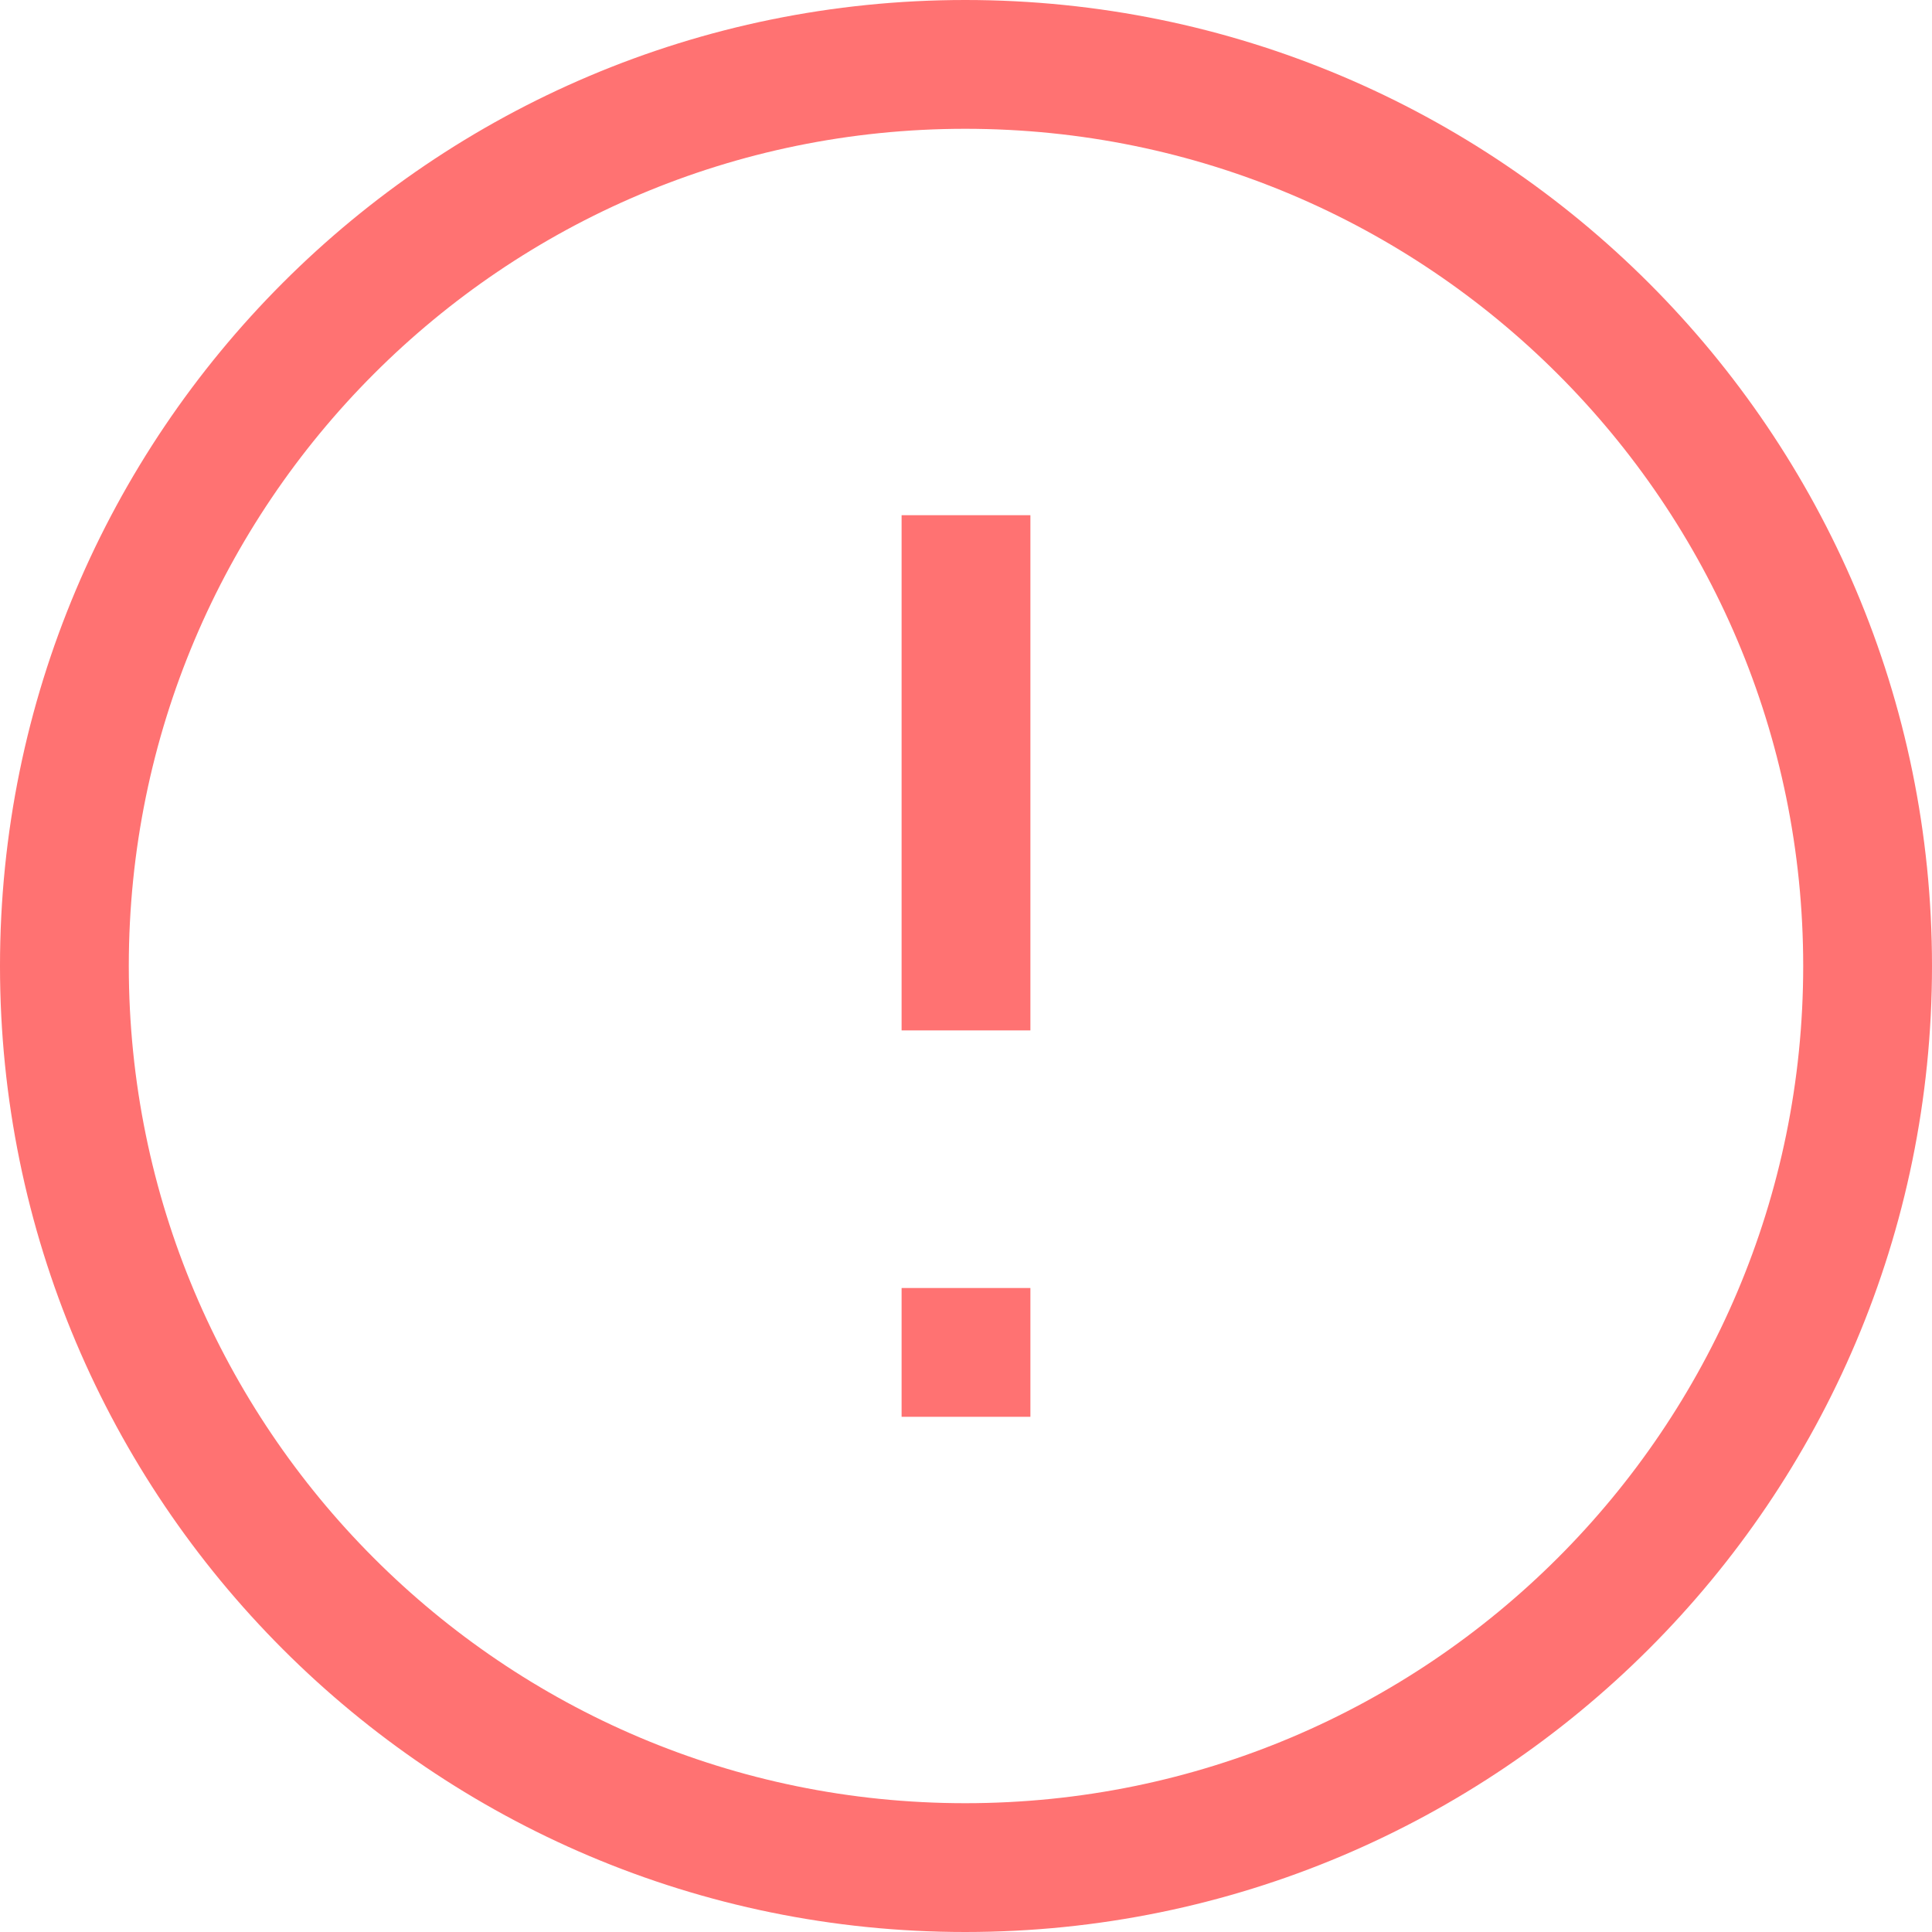
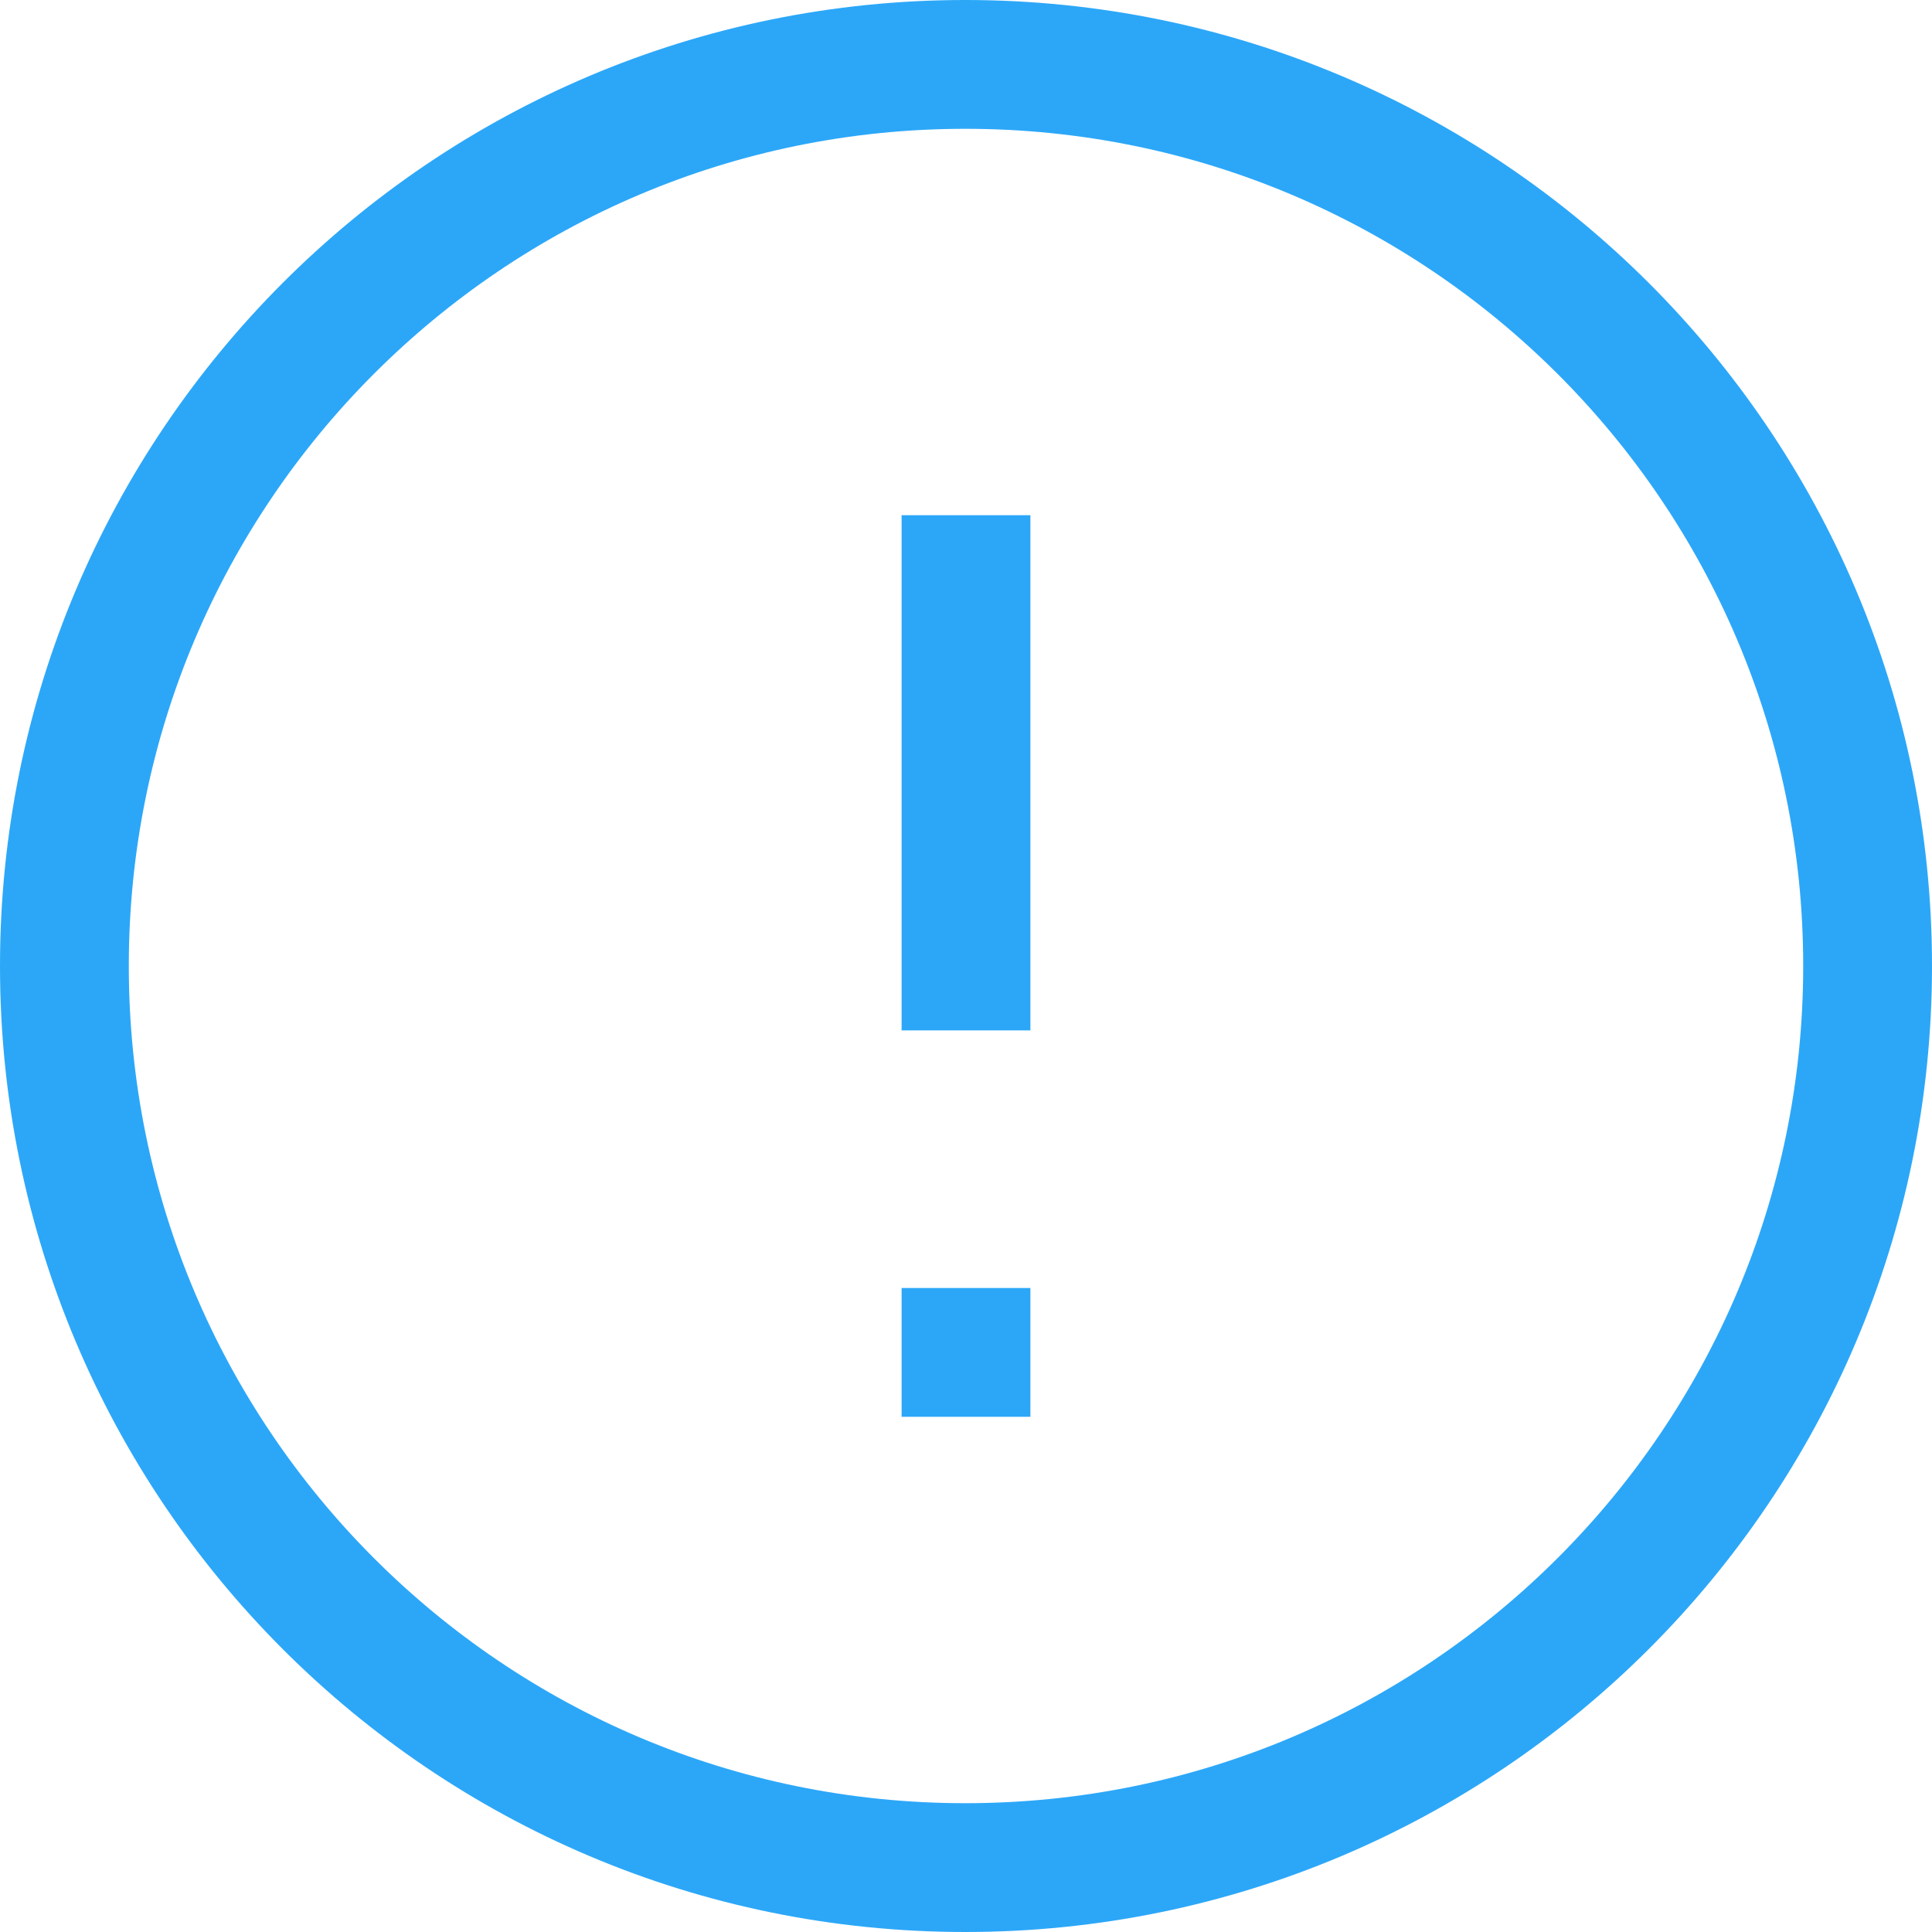
<svg xmlns="http://www.w3.org/2000/svg" width="15px" height="15px" viewBox="0 0 15 15" version="1.1">
  <defs />
  <g id="Page-1" stroke="none" stroke-width="1" fill="none" fill-rule="evenodd">
    <g id="深度音乐2" transform="translate(-80, -255)">
      <g id="Group-4" transform="translate(65, 60)">
        <g id="Group-3" transform="translate(14, 194)">
          <g id="warning" transform="translate(2, 2)">
-             <path d="M6.494,-0.5 C10.363,-0.5 13.5,2.635 13.5,6.5 C13.5,10.365 10.363,13.5 6.494,13.5 C2.63,13.5 -0.5,10.365 -0.5,6.5 C-0.5,2.635 2.63,-0.5 6.494,-0.5 Z" id="Shape" stroke="#FF7272" />
-             <path d="M6,3 L7,3 L7,7 L6,7 L6,3 Z M6,9 L7,9 L7,10 L6,10 L6,9 Z" id="Combined-Shape" fill="#FF7272" />
+             <path d="M6.494,-0.5 C10.363,-0.5 13.5,2.635 13.5,6.5 C13.5,10.365 10.363,13.5 6.494,13.5 C2.63,13.5 -0.5,10.365 -0.5,6.5 C-0.5,2.635 2.63,-0.5 6.494,-0.5 Z" id="Shape" stroke="#2CA7F8" />
+             <path d="M6,3 L7,3 L7,7 L6,7 L6,3 Z M6,9 L7,9 L7,10 L6,10 L6,9 Z" id="Combined-Shape" fill="#2CA7F8" />
          </g>
        </g>
      </g>
    </g>
  </g>
</svg>
